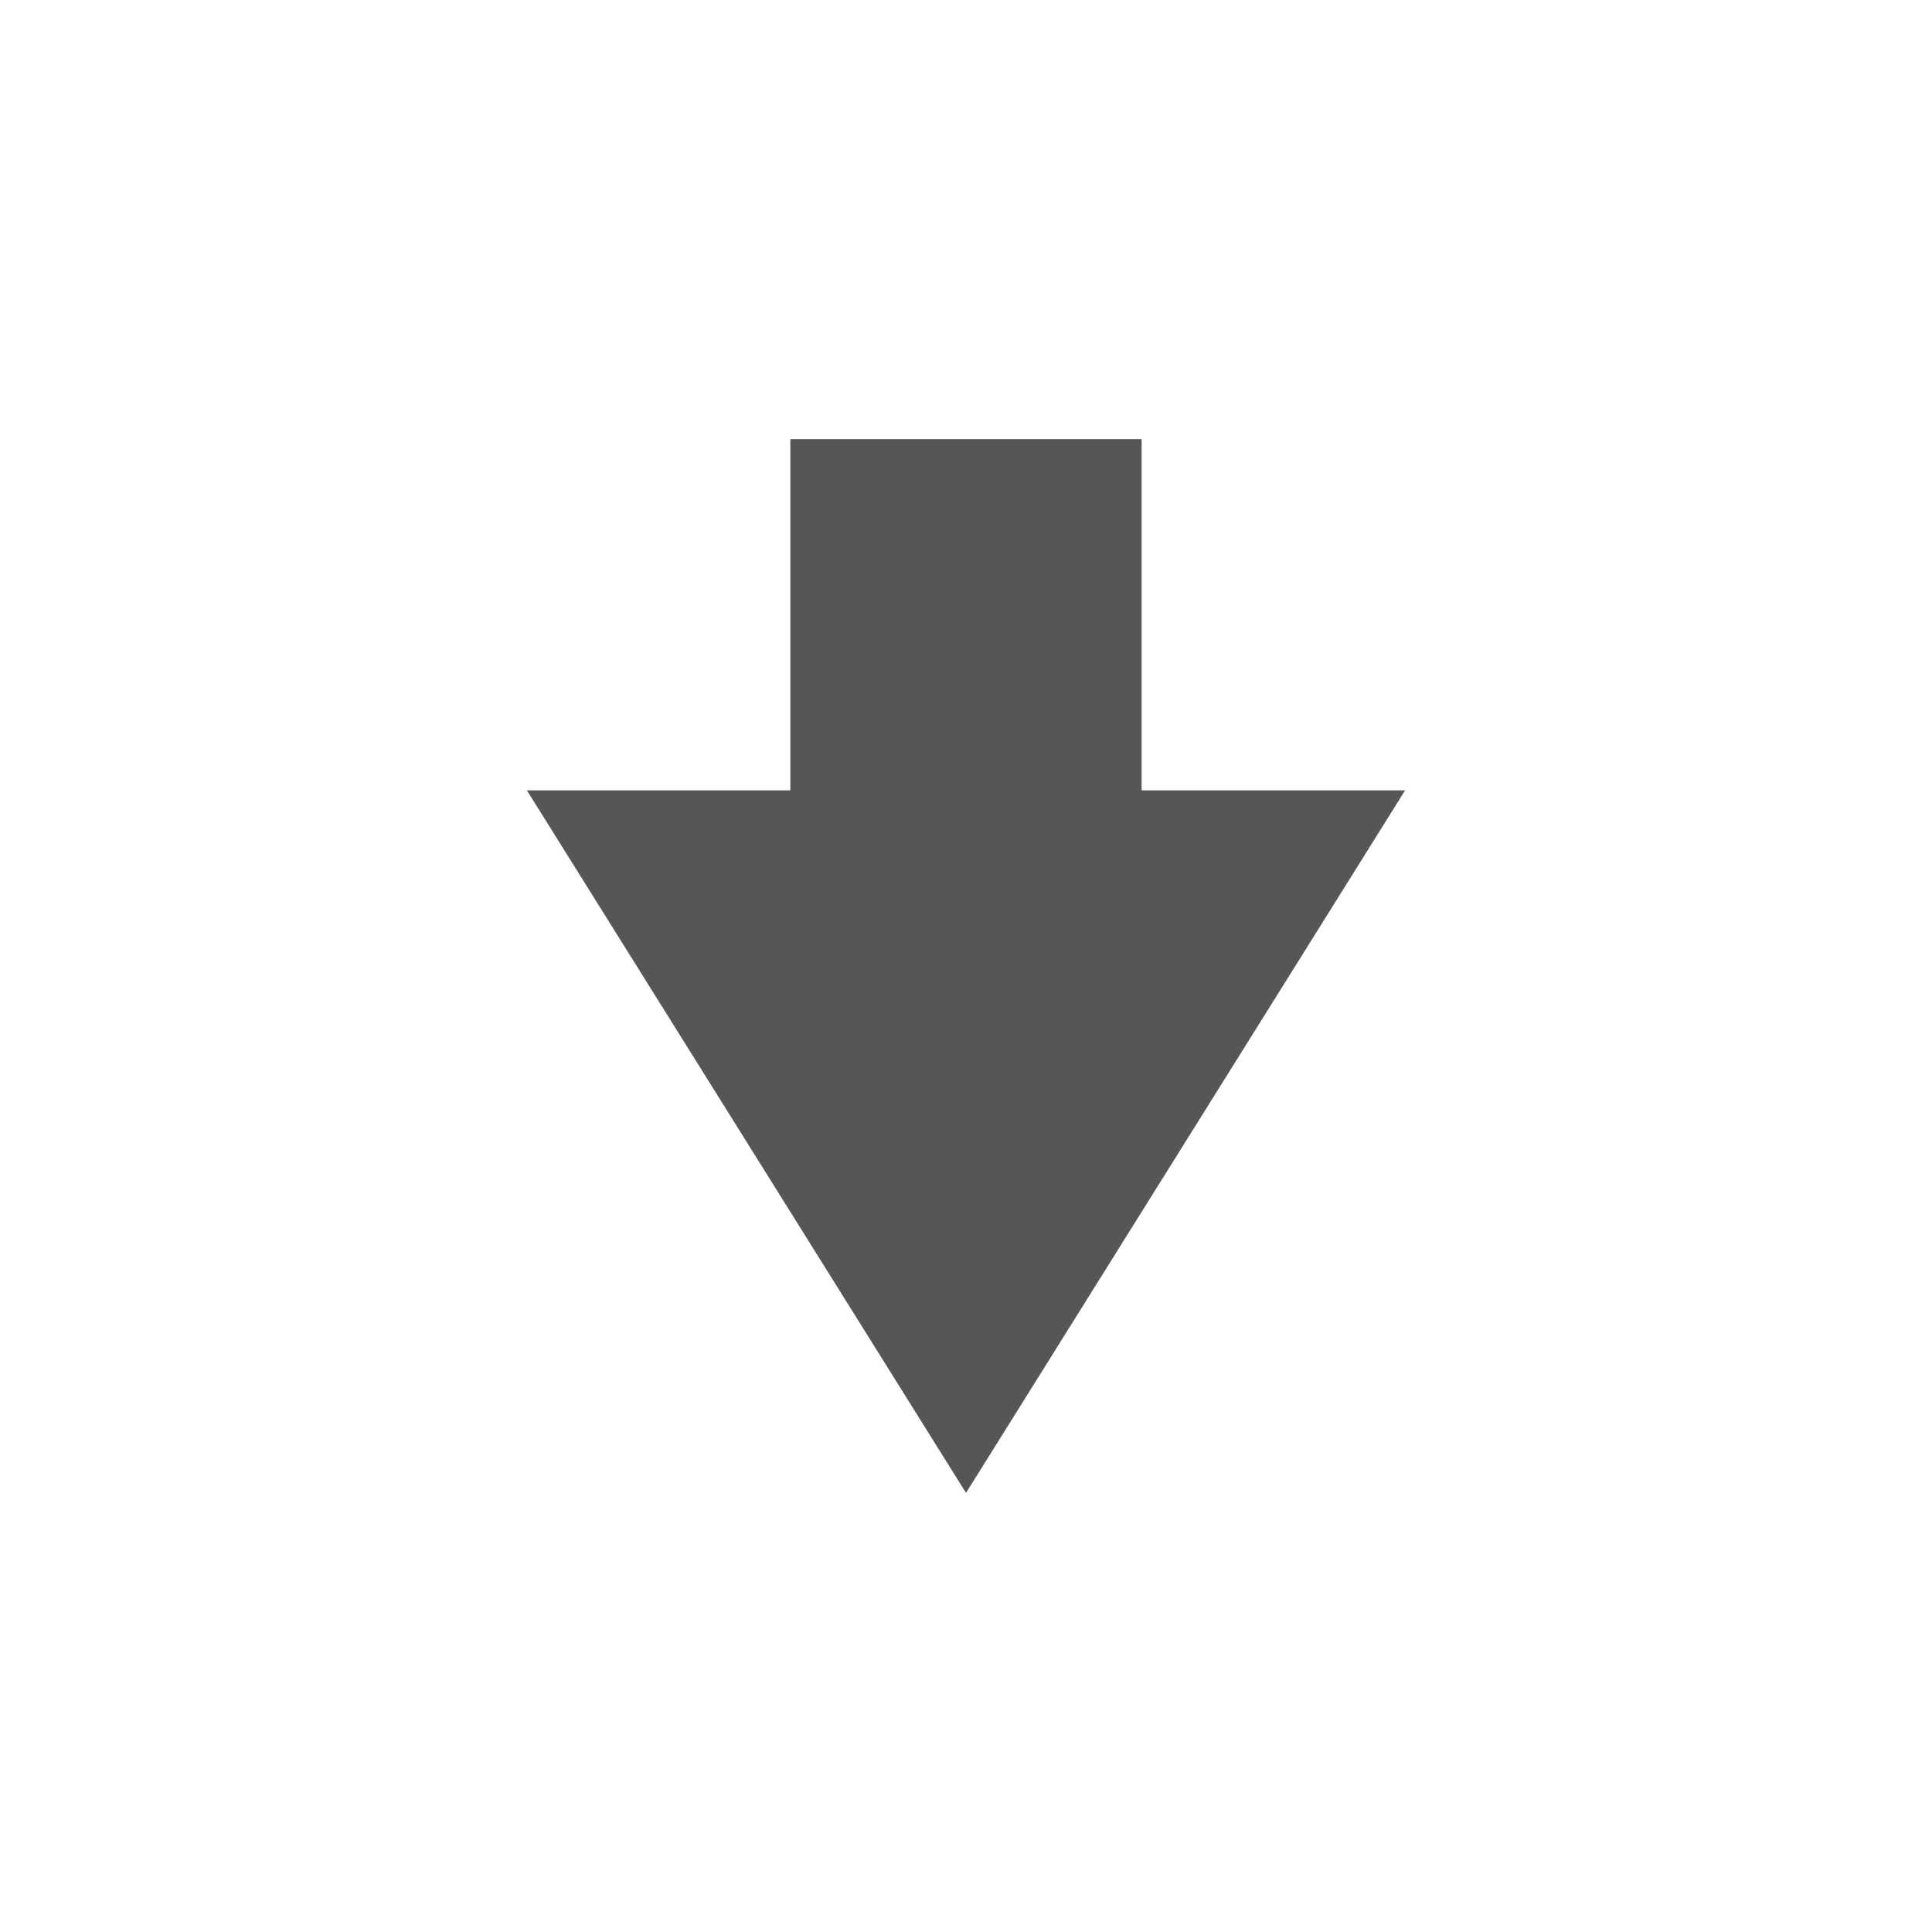
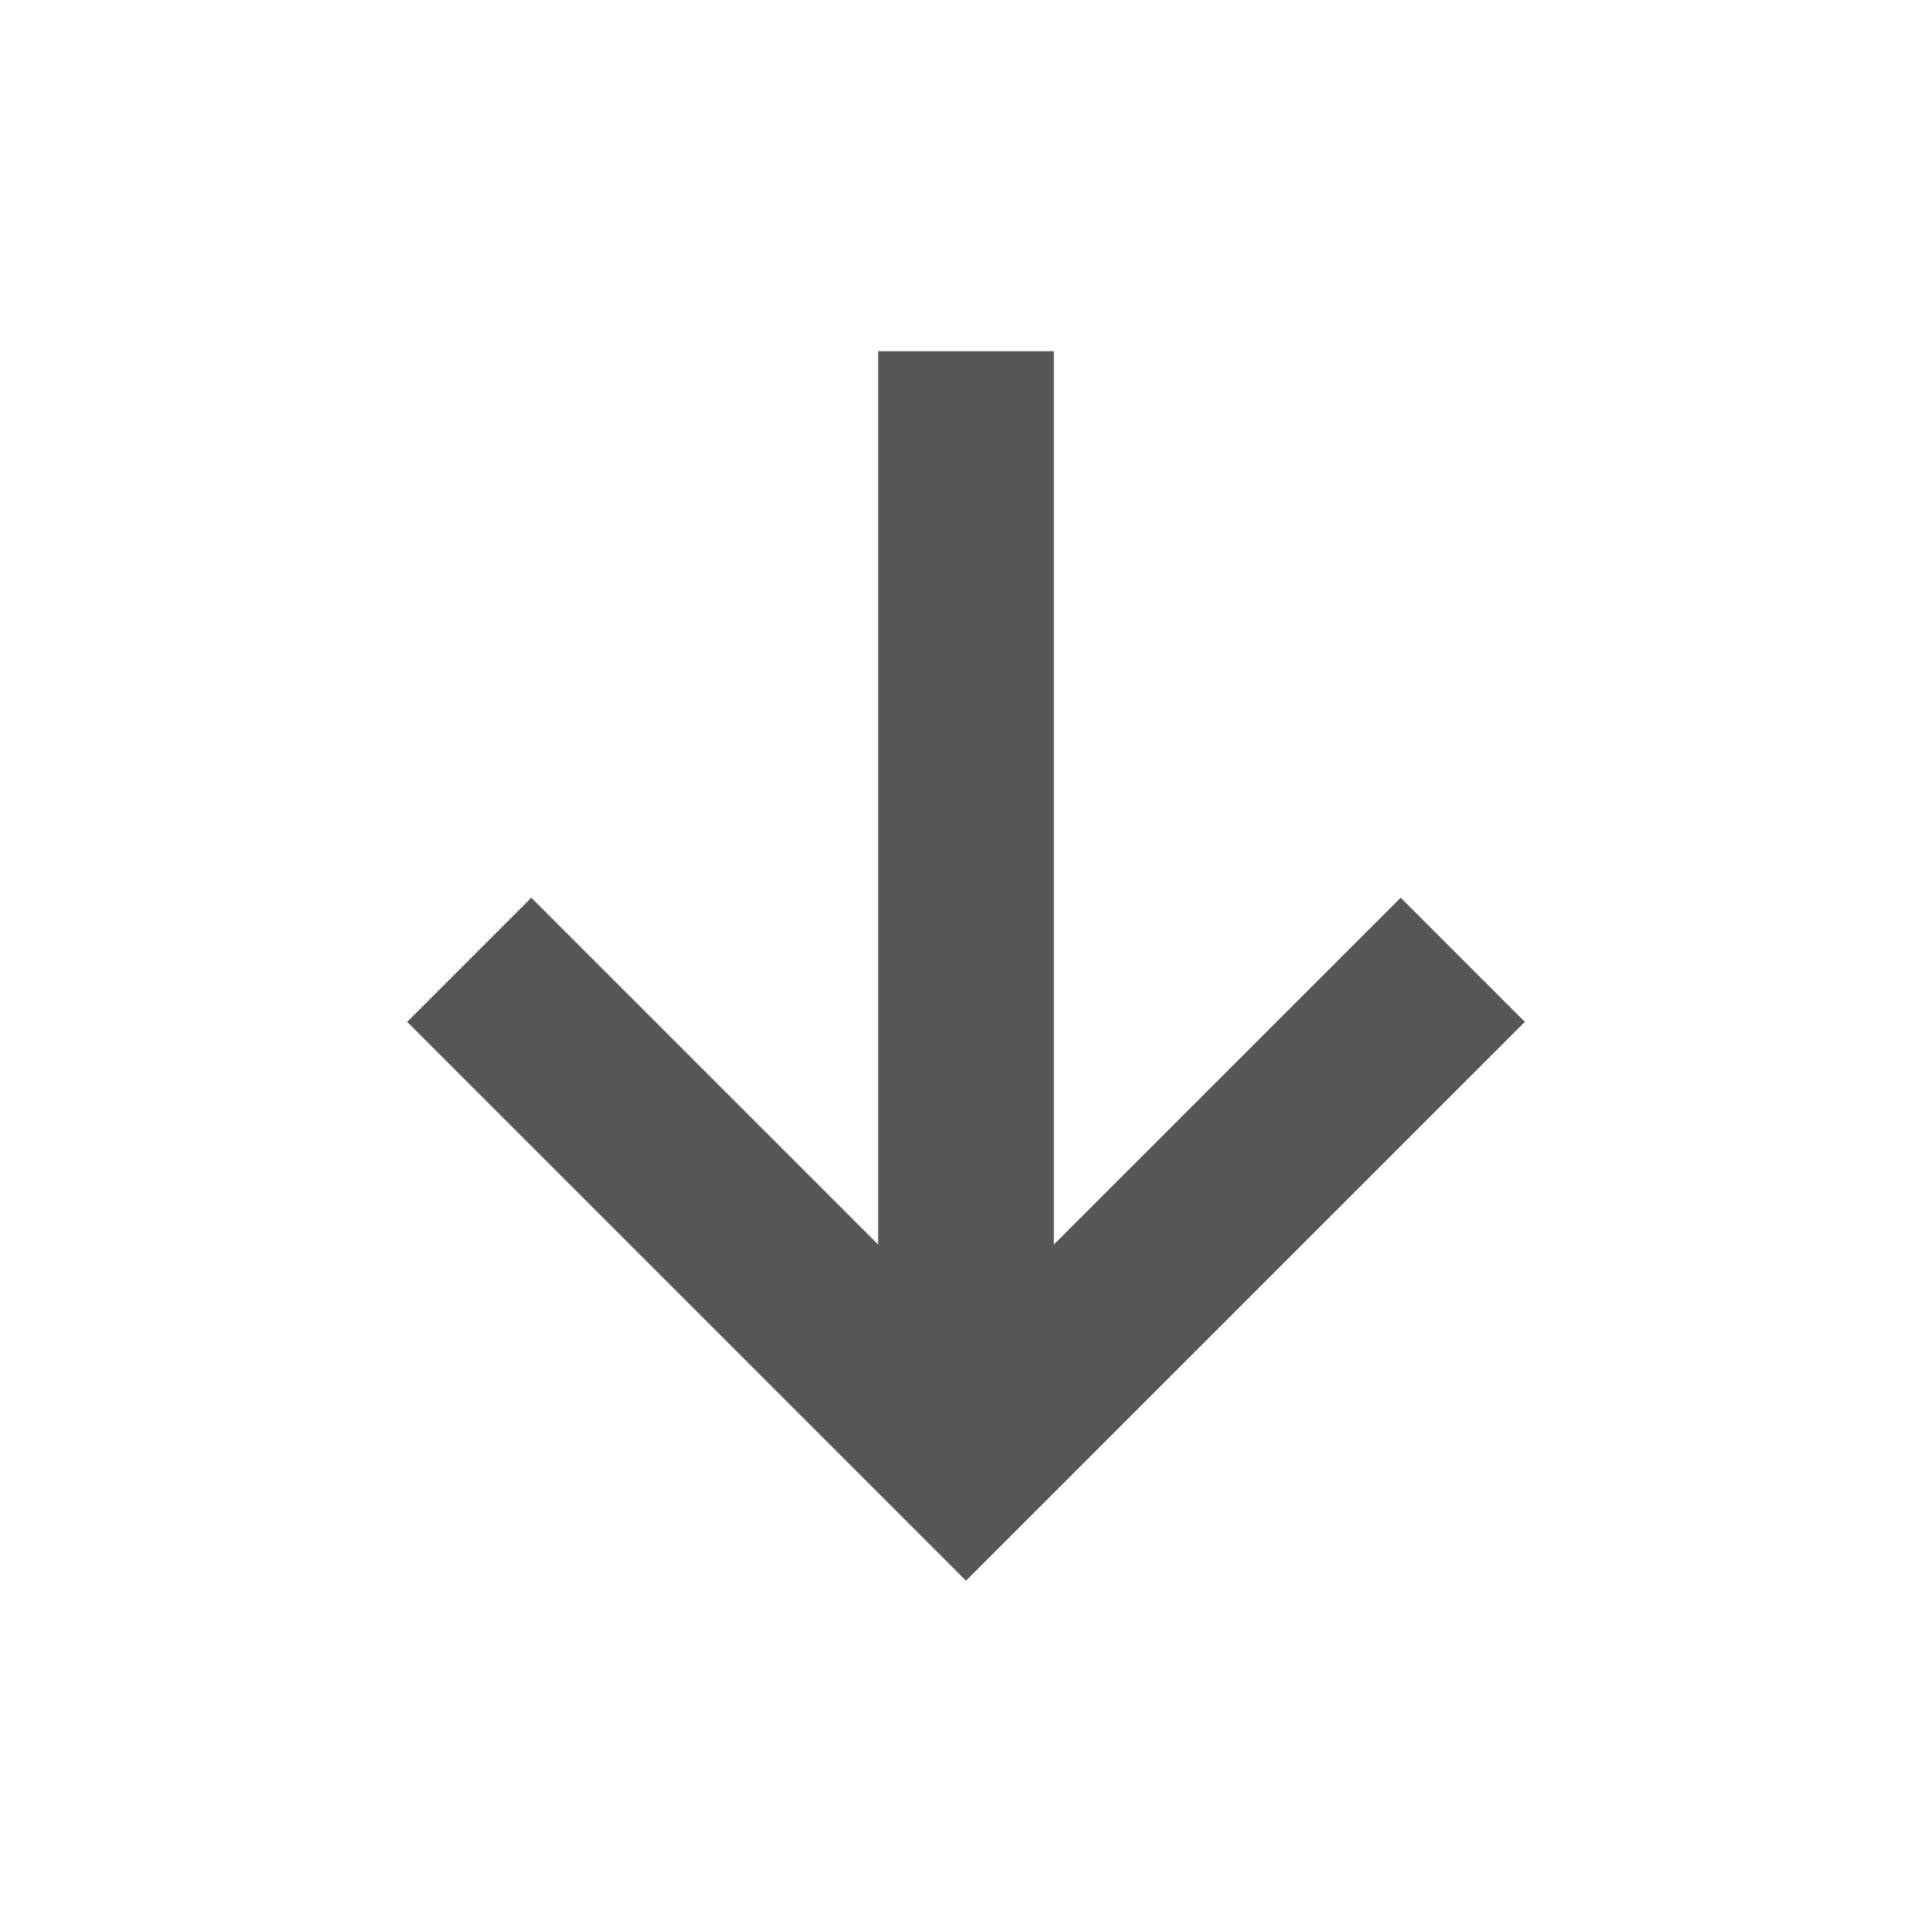
- <svg xmlns="http://www.w3.org/2000/svg" width="22" height="22" viewBox="0 0 22 22">
+ <svg xmlns="http://www.w3.org/2000/svg" width="22" height="22" version="1.1" viewBox="0 0 22 22">
  <defs>
-     <style id="current-color-scheme" type="text/css">
-    .ColorScheme-Text { color:#565656; } .ColorScheme-Highlight { color:#5294e2; }
-   </style>
+     <style id="current-color-scheme" type="text/css">.ColorScheme-Text { color:#565656; } .ColorScheme-Highlight { color:#5294e2; }</style>
  </defs>
-   <path style="fill:currentColor" class="ColorScheme-Text" d="M 6 2 L 6 6 L 3 6 L 8 14 L 13 6 L 10 6 L 10 2 L 6 2 z" transform="translate(3 3)" />
+   <path class="ColorScheme-Text" d="m10 4 5e-7 10.172-3.95-3.95-1.414 1.414 6.364 6.364 6.364-6.364-1.414-1.414-3.95 3.95 1e-6 -10.172z" fill="currentColor" />
</svg>
